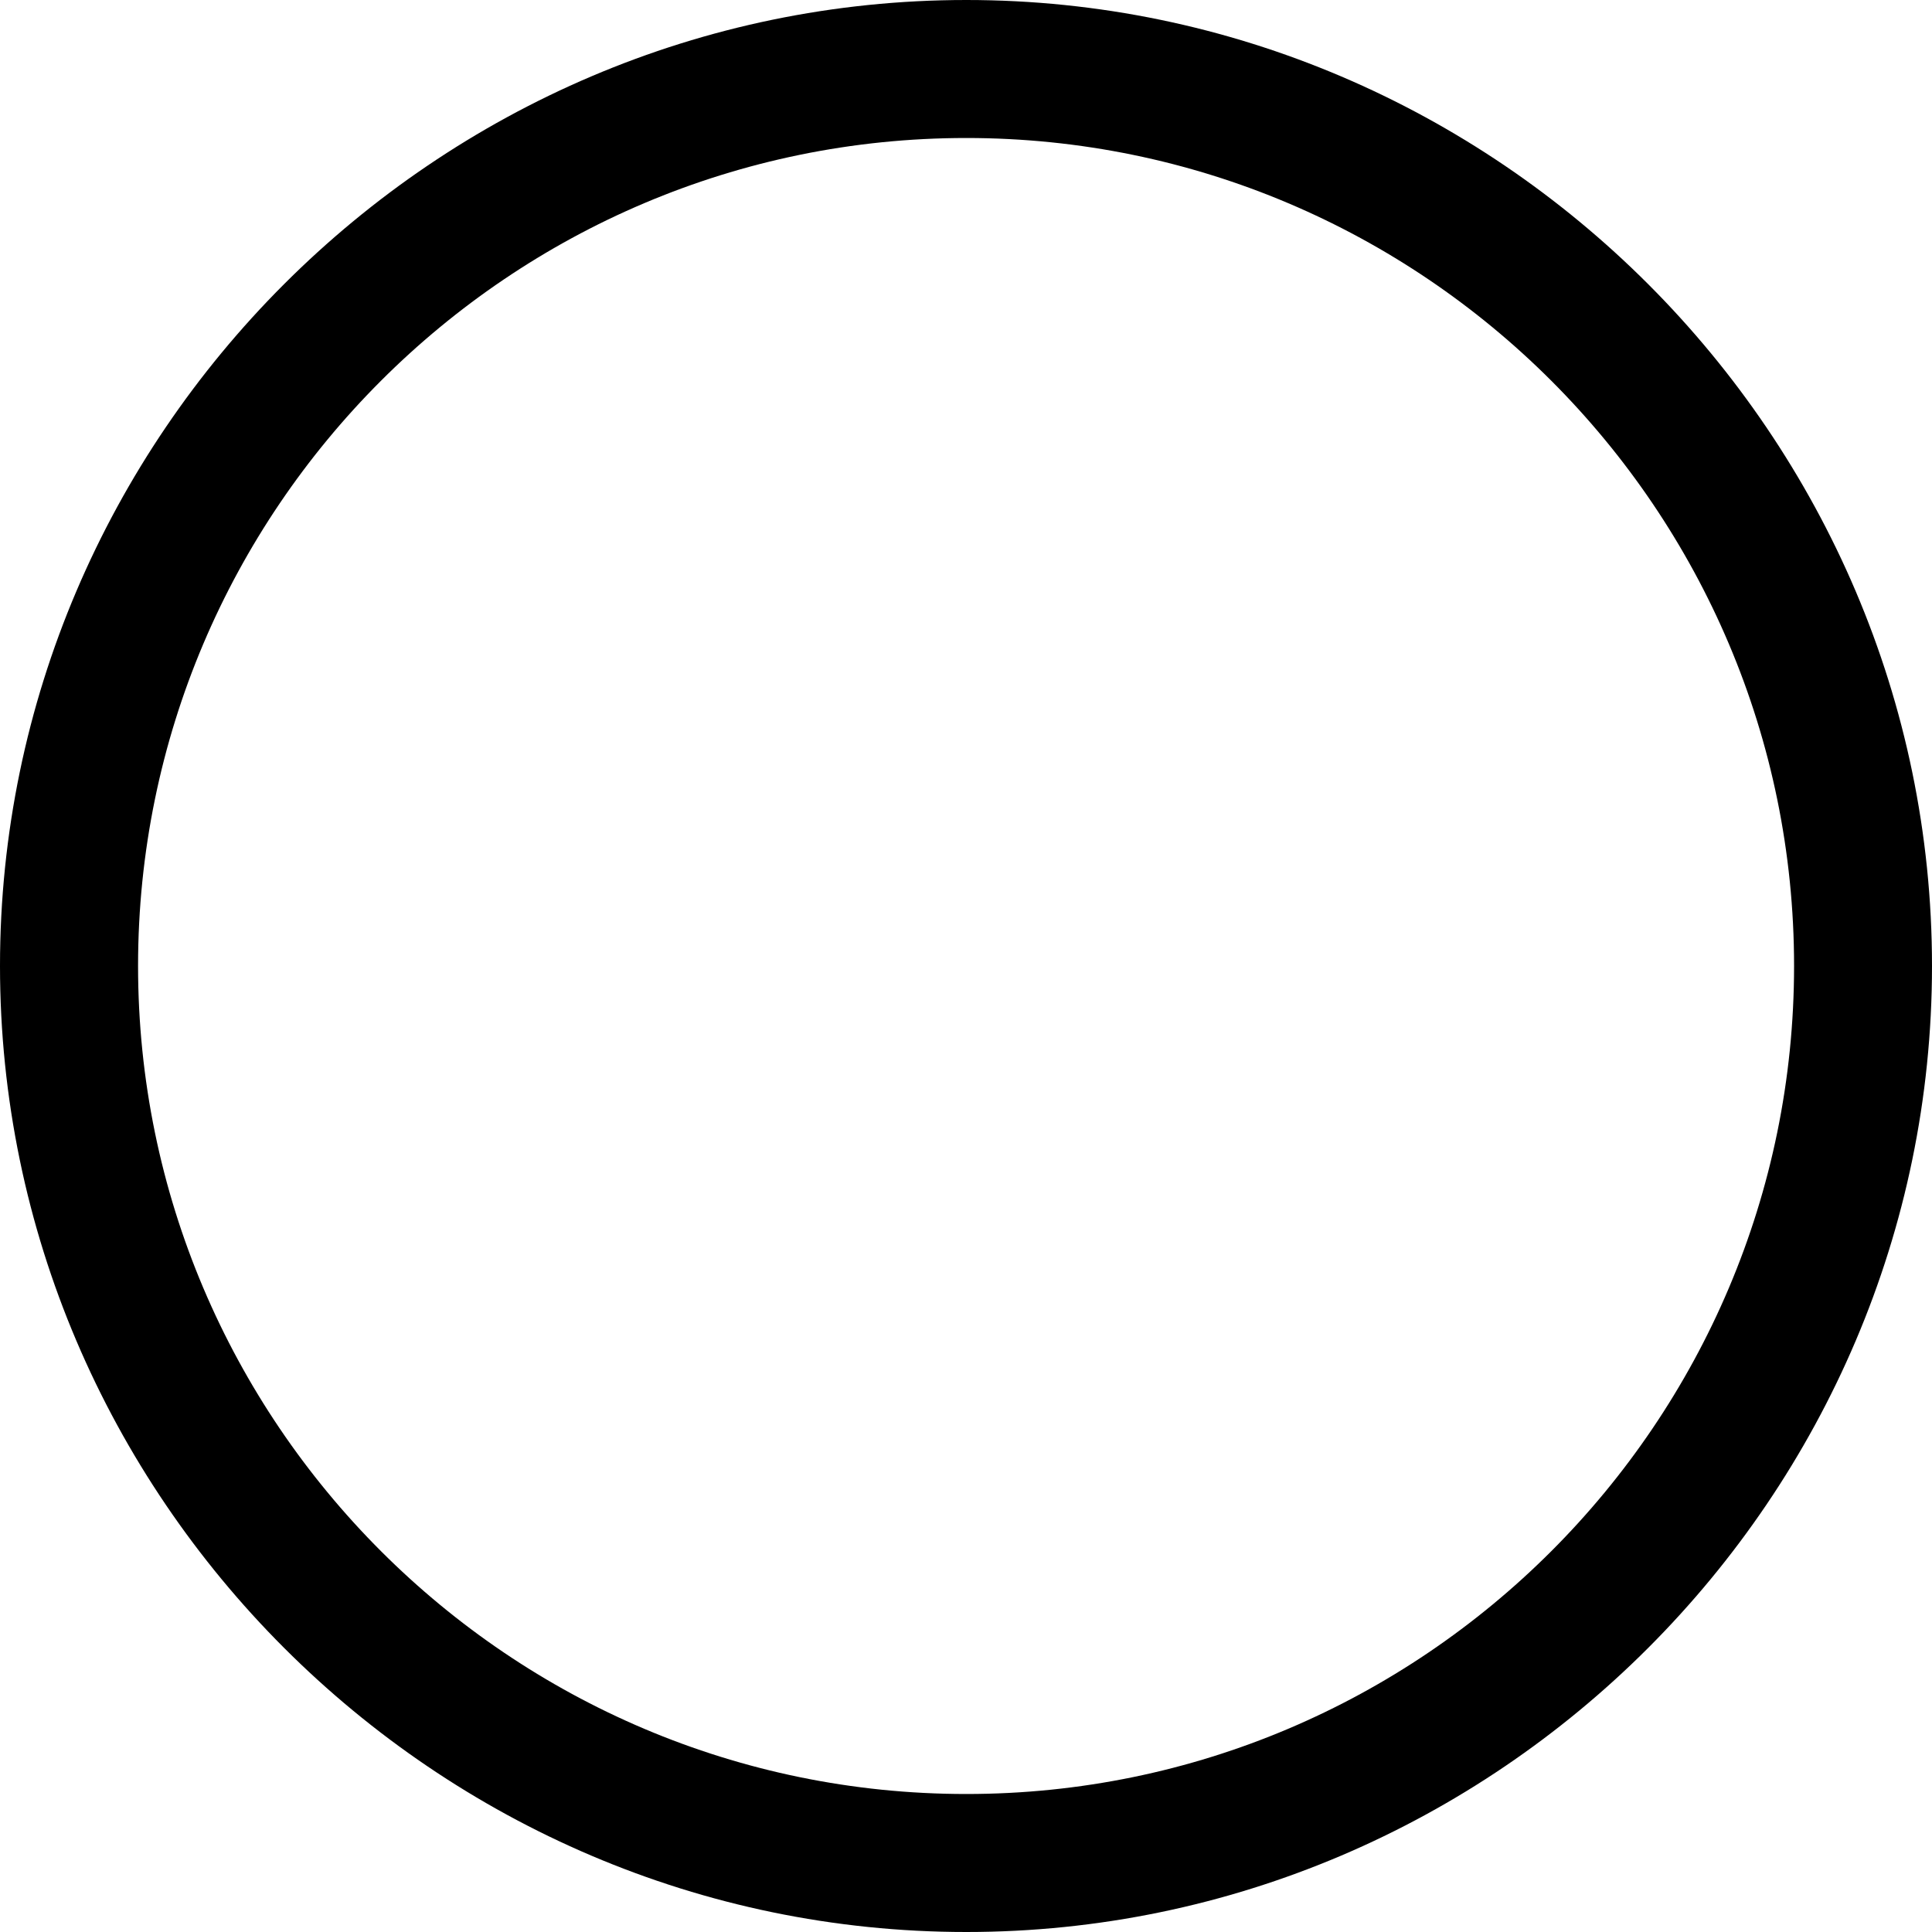
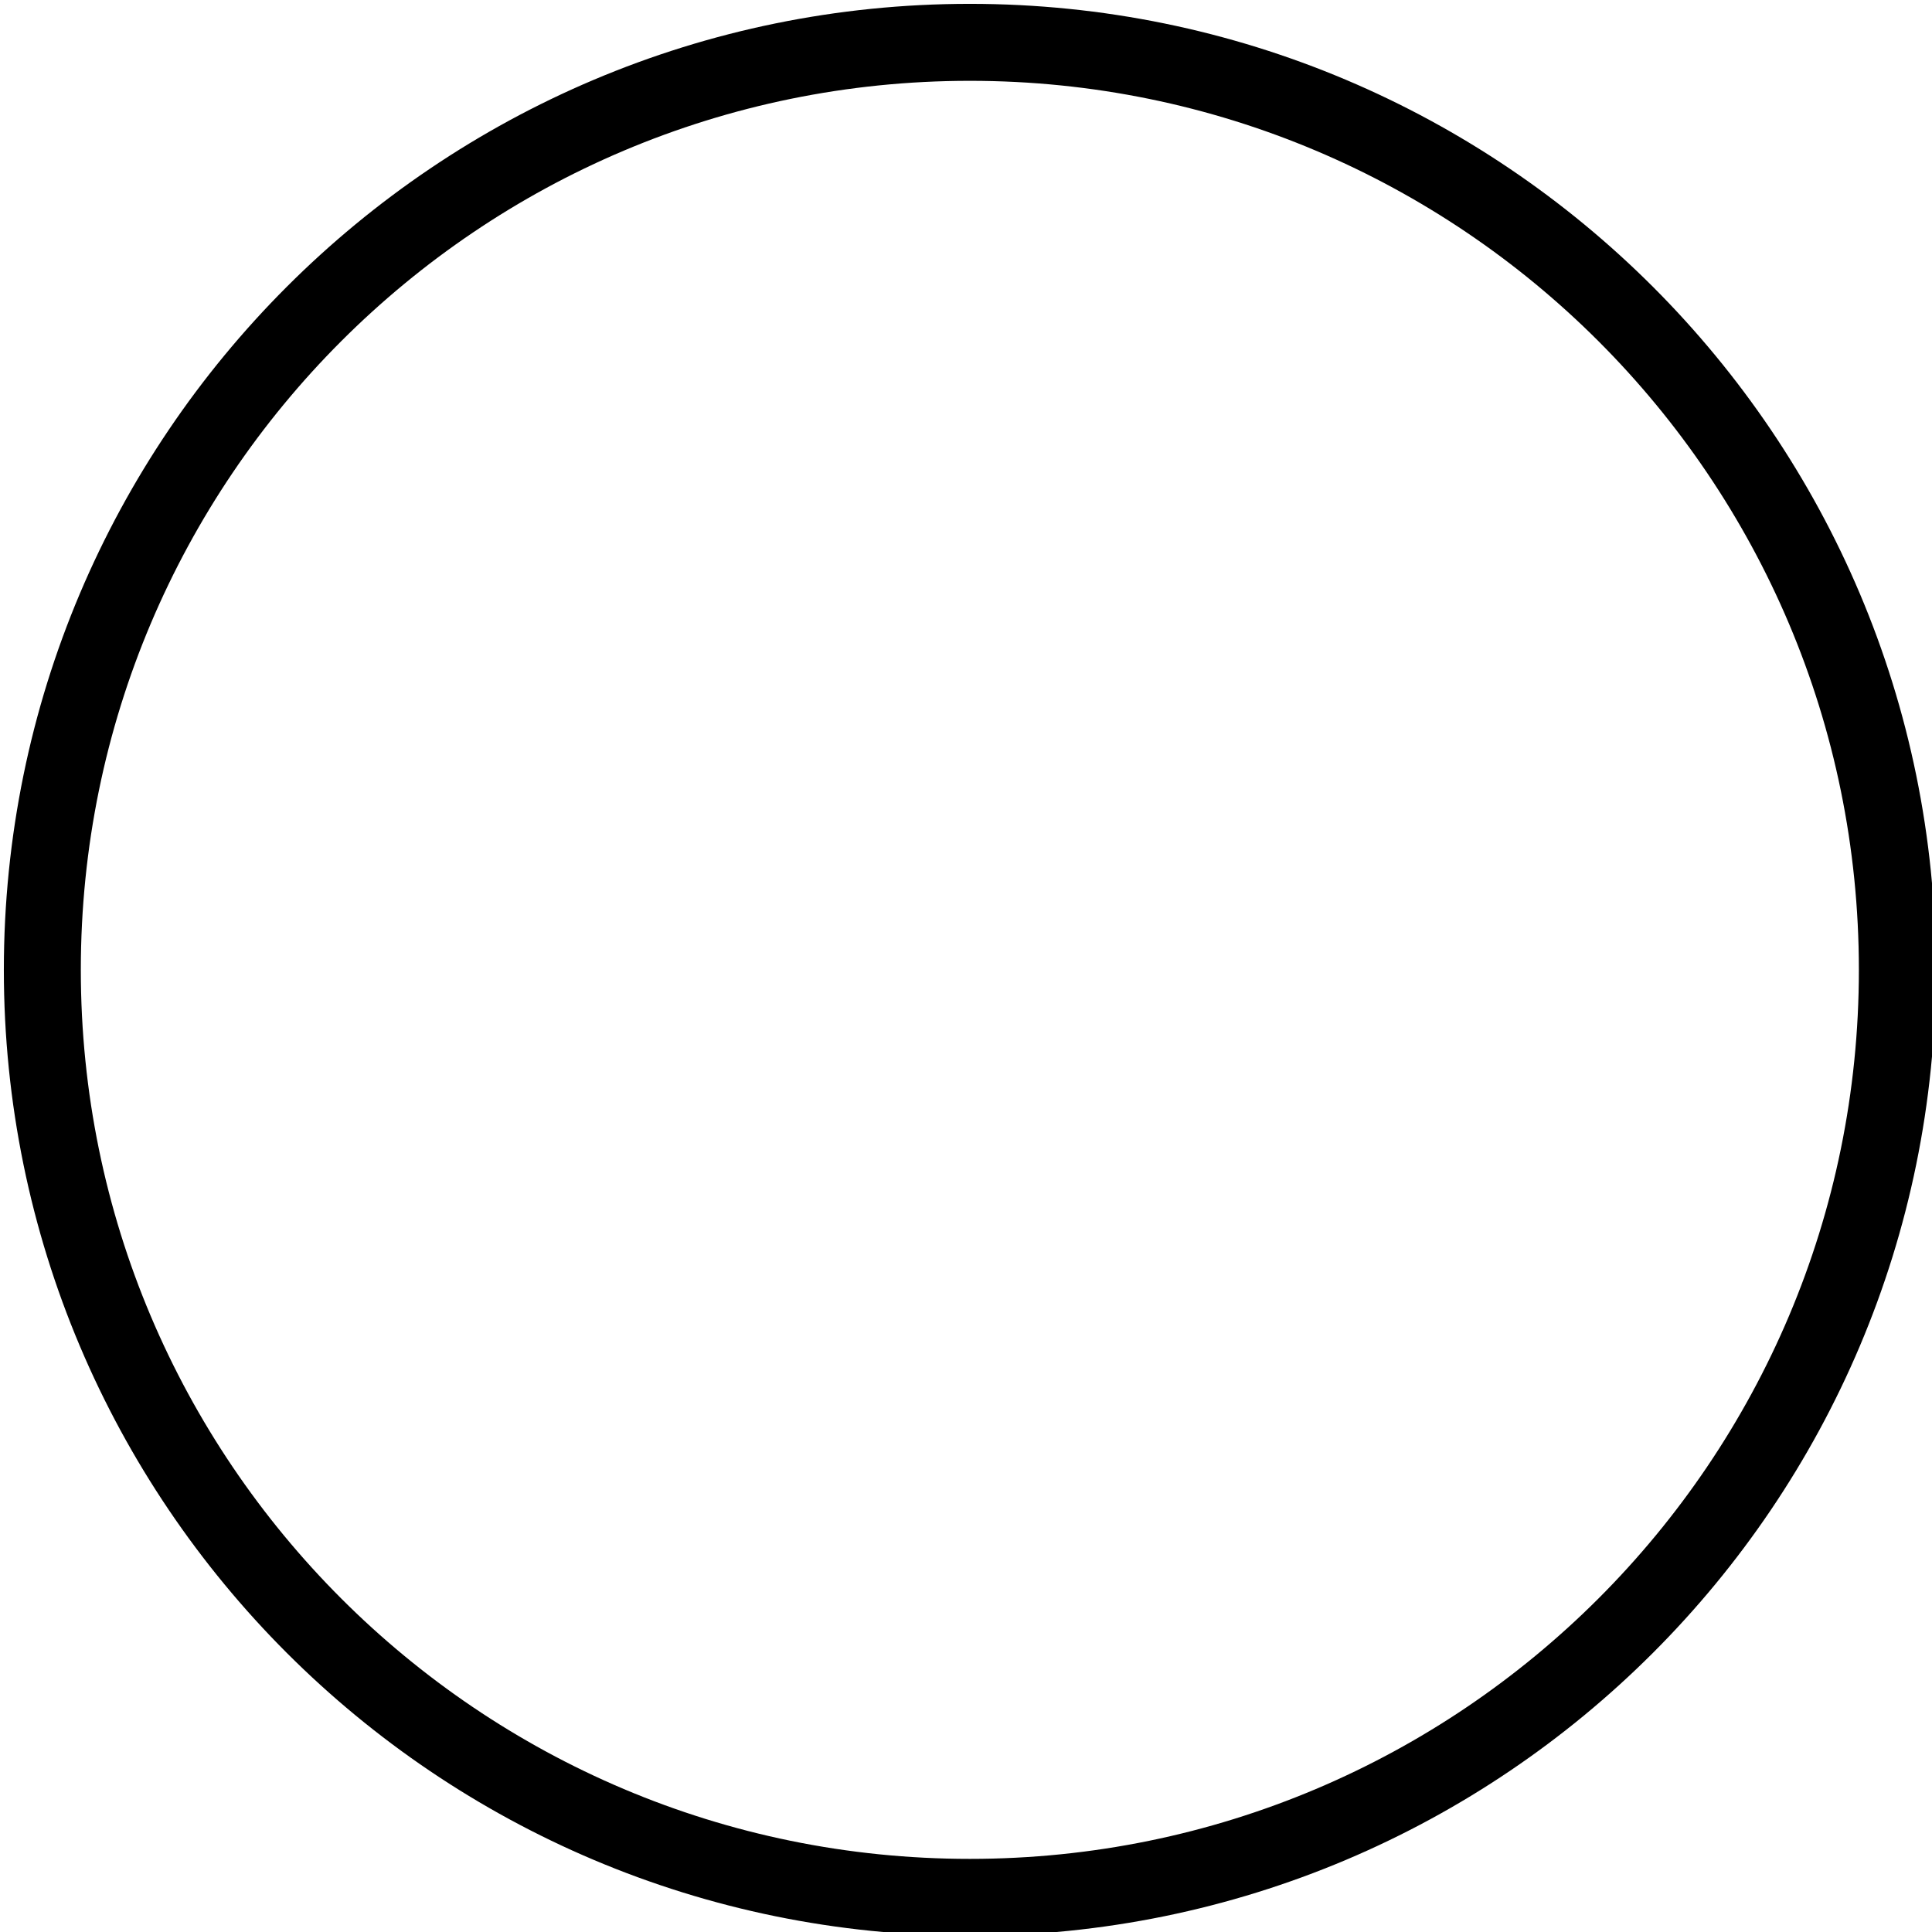
- <svg xmlns="http://www.w3.org/2000/svg" version="1.1" id="Capa_1" x="0px" y="0px" viewBox="0 0 29.107 29.107" style="enable-background:new 0 0 29.107 29.107;" xml:space="preserve">
+ <svg xmlns="http://www.w3.org/2000/svg" version="1.1" width="251px" height="251px" viewBox="-0.5 -0.5 251 251" style="background-color: rgb(255, 255, 255);">
+   <defs />
  <g>
-     <g id="c149_moon">
-       <path id="_x3C_Compound_Path_x3E__7_" d="M14.558,2.079c6.877,0,12.471,5.597,12.471,12.473c0,6.877-5.594,12.476-12.471,12.476    c-6.879,0-12.478-5.599-12.478-12.476C2.08,7.676,7.679,2.079,14.558,2.079 M14.558,0C6.563,0,0,6.562,0,14.552    c0,7.995,6.563,14.555,14.558,14.555s14.549-6.56,14.549-14.555C29.106,6.562,22.552,0,14.558,0L14.558,0z" />
-     </g>
-     <g id="Capa_1_226_">
- 	</g>
+     <ellipse cx="125.5" cy="125.5" rx="120.5" ry="120.5" fill="rgb(255, 255, 255)" stroke="rgb(0, 0, 0)" stroke-width="10" pointer-events="all" />
  </g>
-   <g>
- </g>
-   <g>
- </g>
-   <g>
- </g>
-   <g>
- </g>
-   <g>
- </g>
-   <g>
- </g>
-   <g>
- </g>
-   <g>
- </g>
-   <g>
- </g>
-   <g>
- </g>
-   <g>
- </g>
-   <g>
- </g>
-   <g>
- </g>
-   <g>
- </g>
-   <g>
- </g>
</svg>
